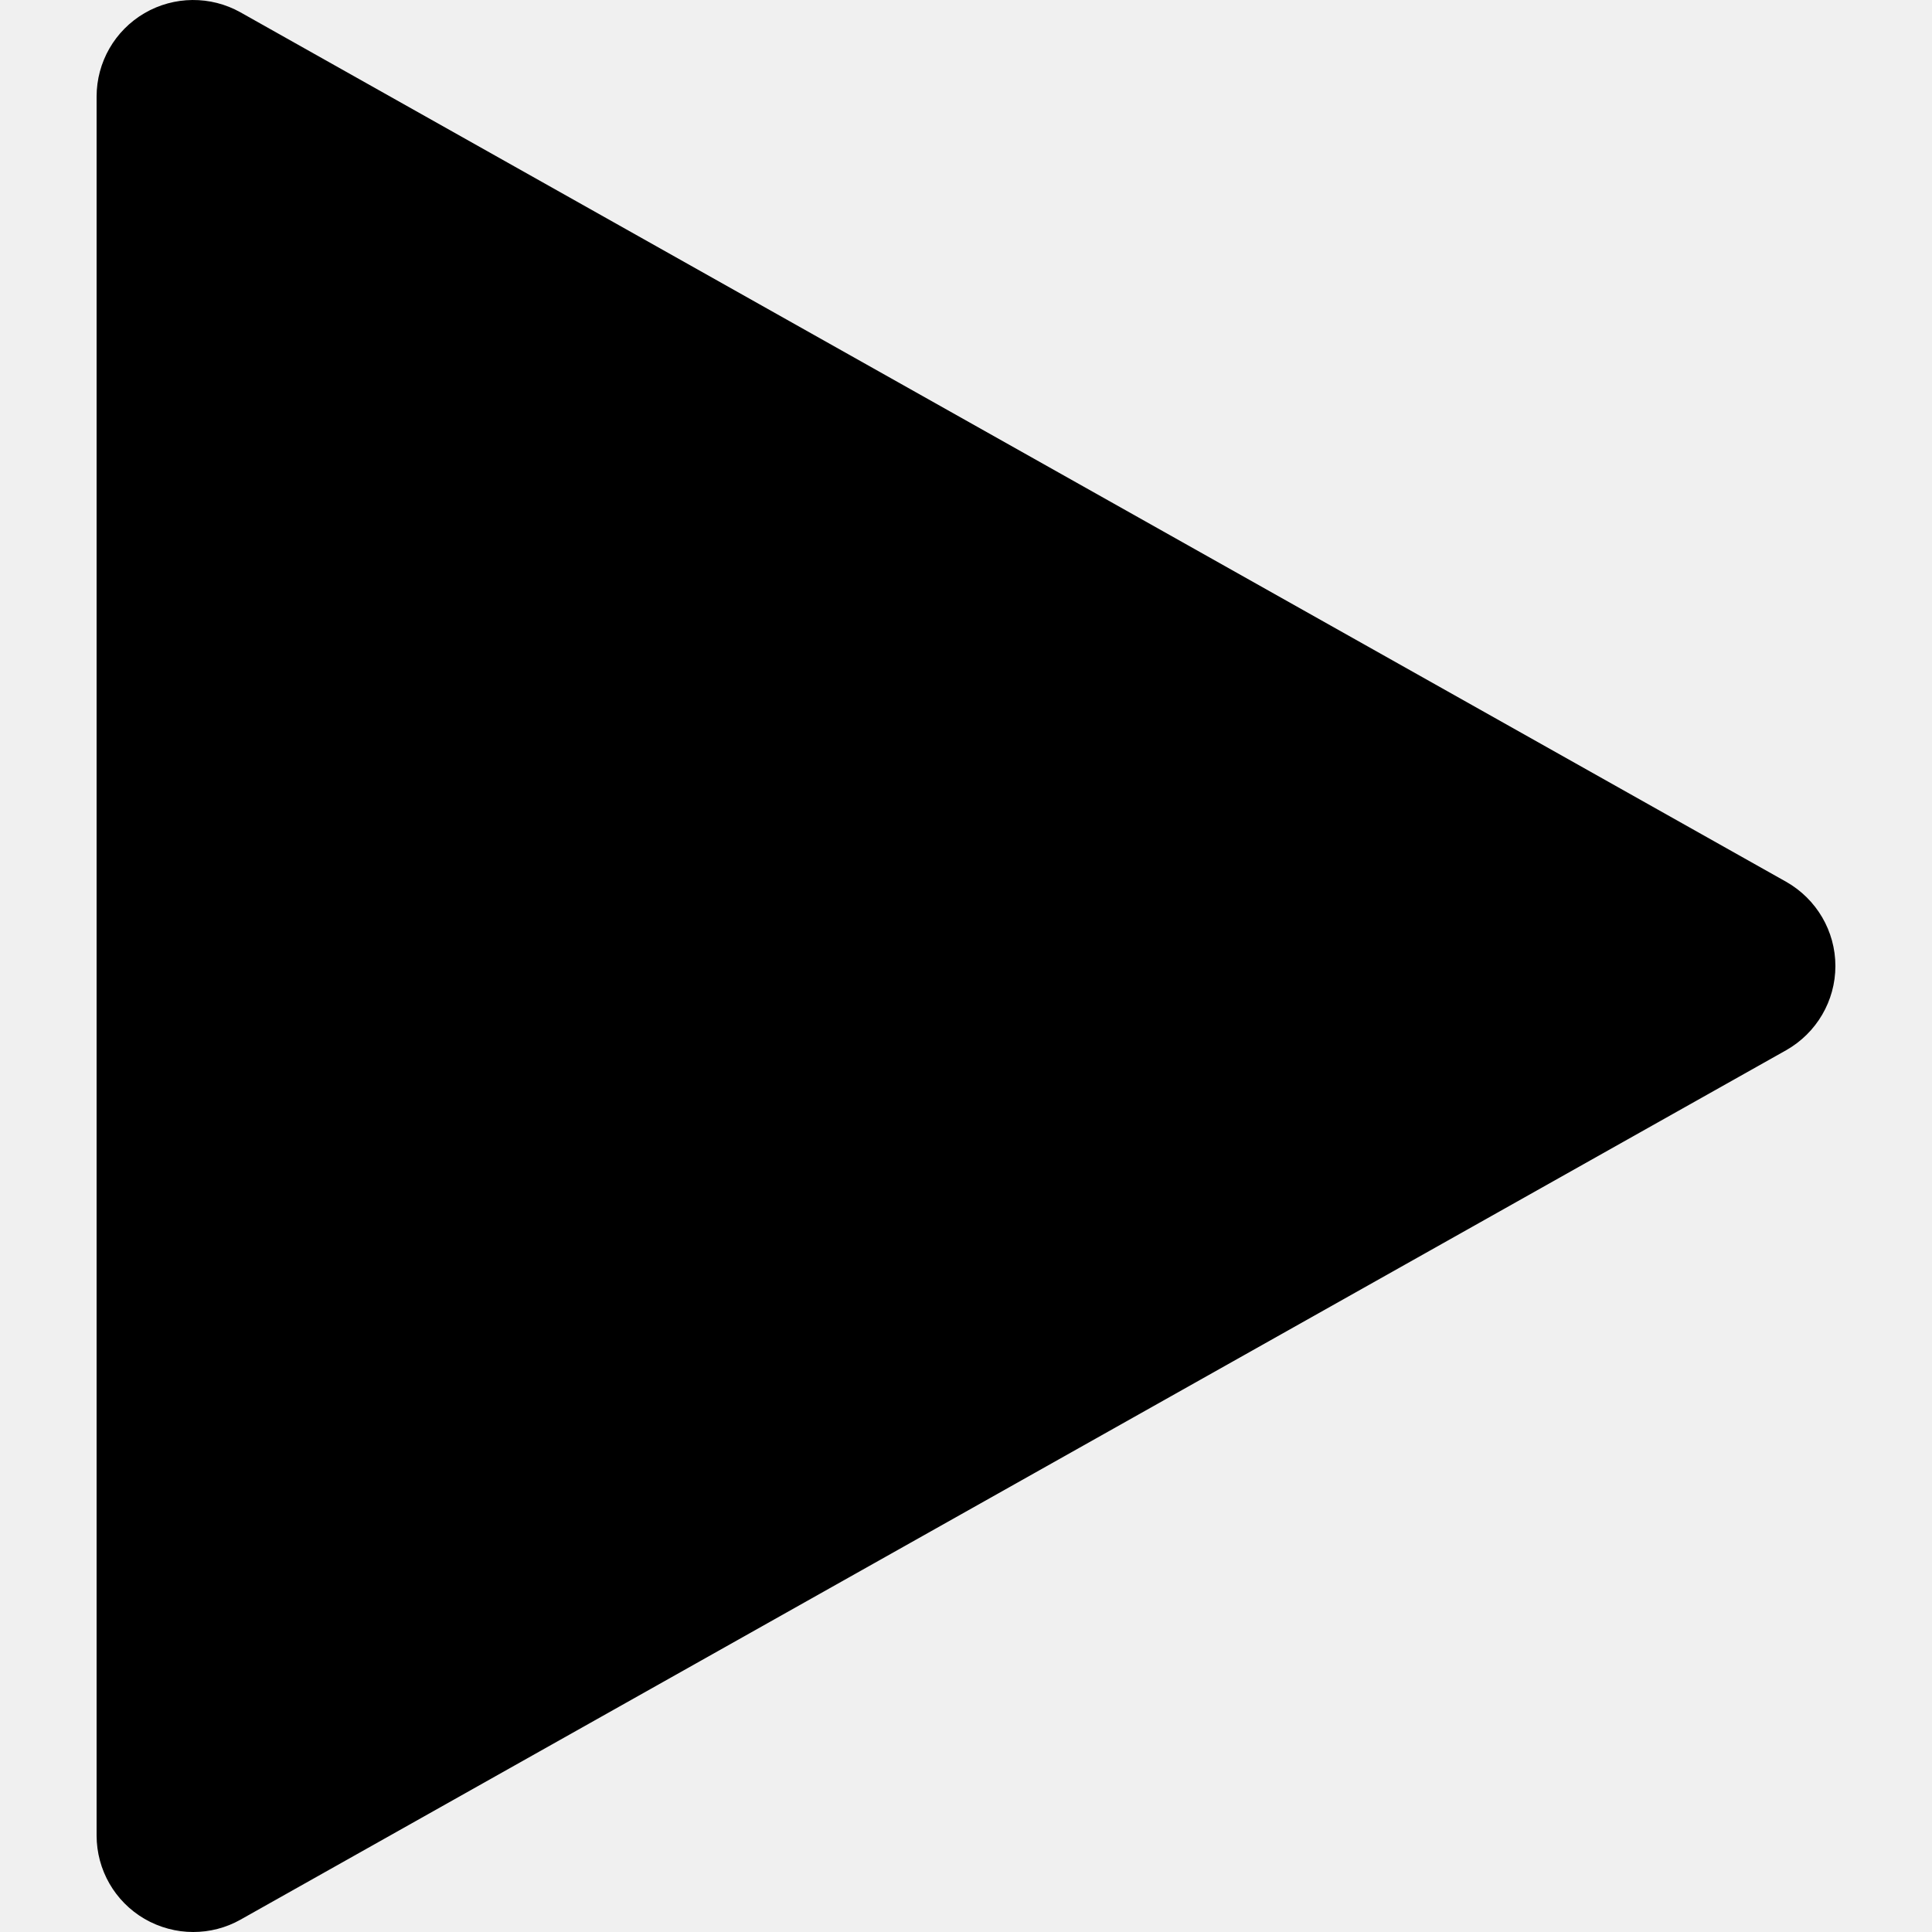
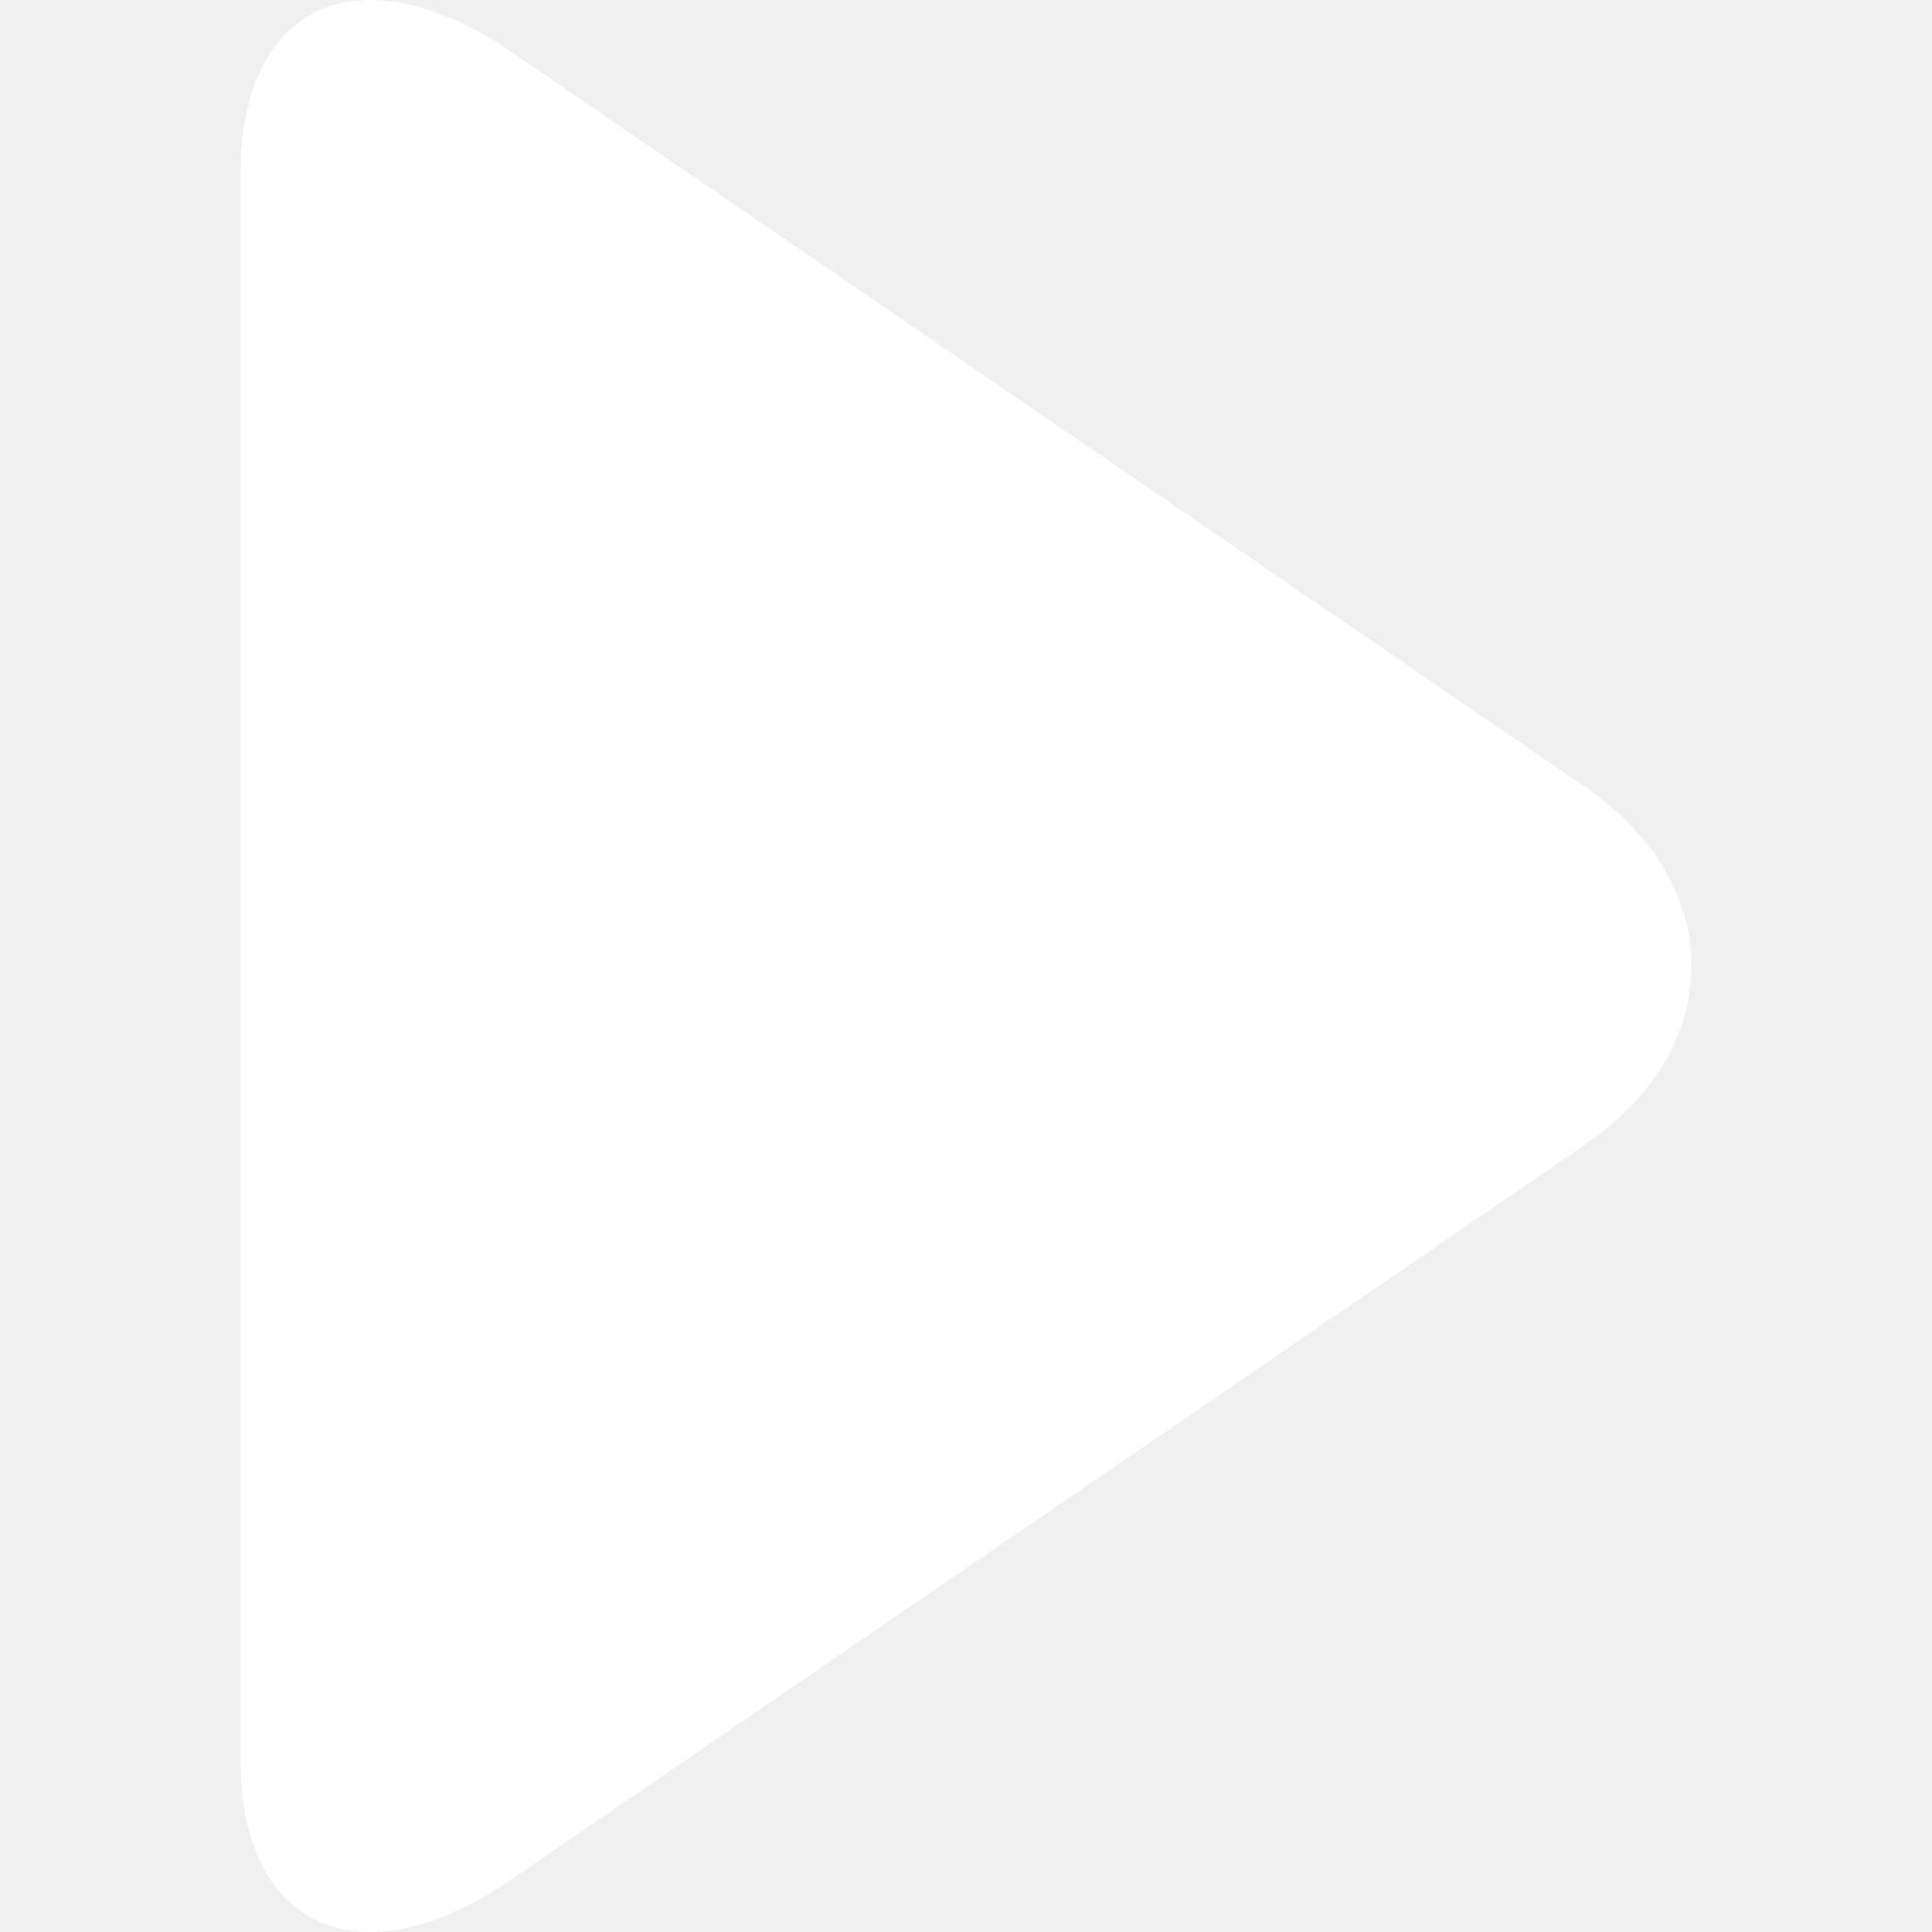
- <svg xmlns="http://www.w3.org/2000/svg" version="1.1" id="Capa_1" x="0px" y="0px" viewBox="0 0 320.001 320.001" style="enable-background:new 0 0 320.001 320.001;" xml:space="preserve">
-   <path d="M295.84,146.049l-256-144c-4.96-2.784-11.008-2.72-15.904,0.128C19.008,5.057,16,10.305,16,16.001v288  c0,5.696,3.008,10.944,7.936,13.824c2.496,1.44,5.28,2.176,8.064,2.176c2.688,0,5.408-0.672,7.84-2.048l256-144  c5.024-2.848,8.16-8.16,8.16-13.952S300.864,148.897,295.84,146.049z" />
+ <svg xmlns="http://www.w3.org/2000/svg" version="1.1" id="Layer_1" x="0px" y="0px" viewBox="0 0 494.148 494.148" style="enable-background:new 0 0 494.148 494.148;" xml:space="preserve">
+   <g>
+     <g>
+       <path style="fill:#fff;" d="M405.284,201.188L130.804,13.28C118.128,4.596,105.356,0,94.74,0C74.216,0,61.52,16.472,61.52,44.044v406.124    c0,27.54,12.68,43.98,33.156,43.98c10.632,0,23.2-4.6,35.904-13.308l274.608-187.904c17.66-12.104,27.44-28.392,27.44-45.884    C432.632,229.572,422.964,213.288,405.284,201.188z" />
+     </g>
+   </g>
  <g>
</g>
  <g>
</g>
  <g>
</g>
  <g>
</g>
  <g>
</g>
  <g>
</g>
  <g>
</g>
  <g>
</g>
  <g>
</g>
  <g>
</g>
  <g>
</g>
  <g>
</g>
  <g>
</g>
  <g>
</g>
  <g>
</g>
</svg>
